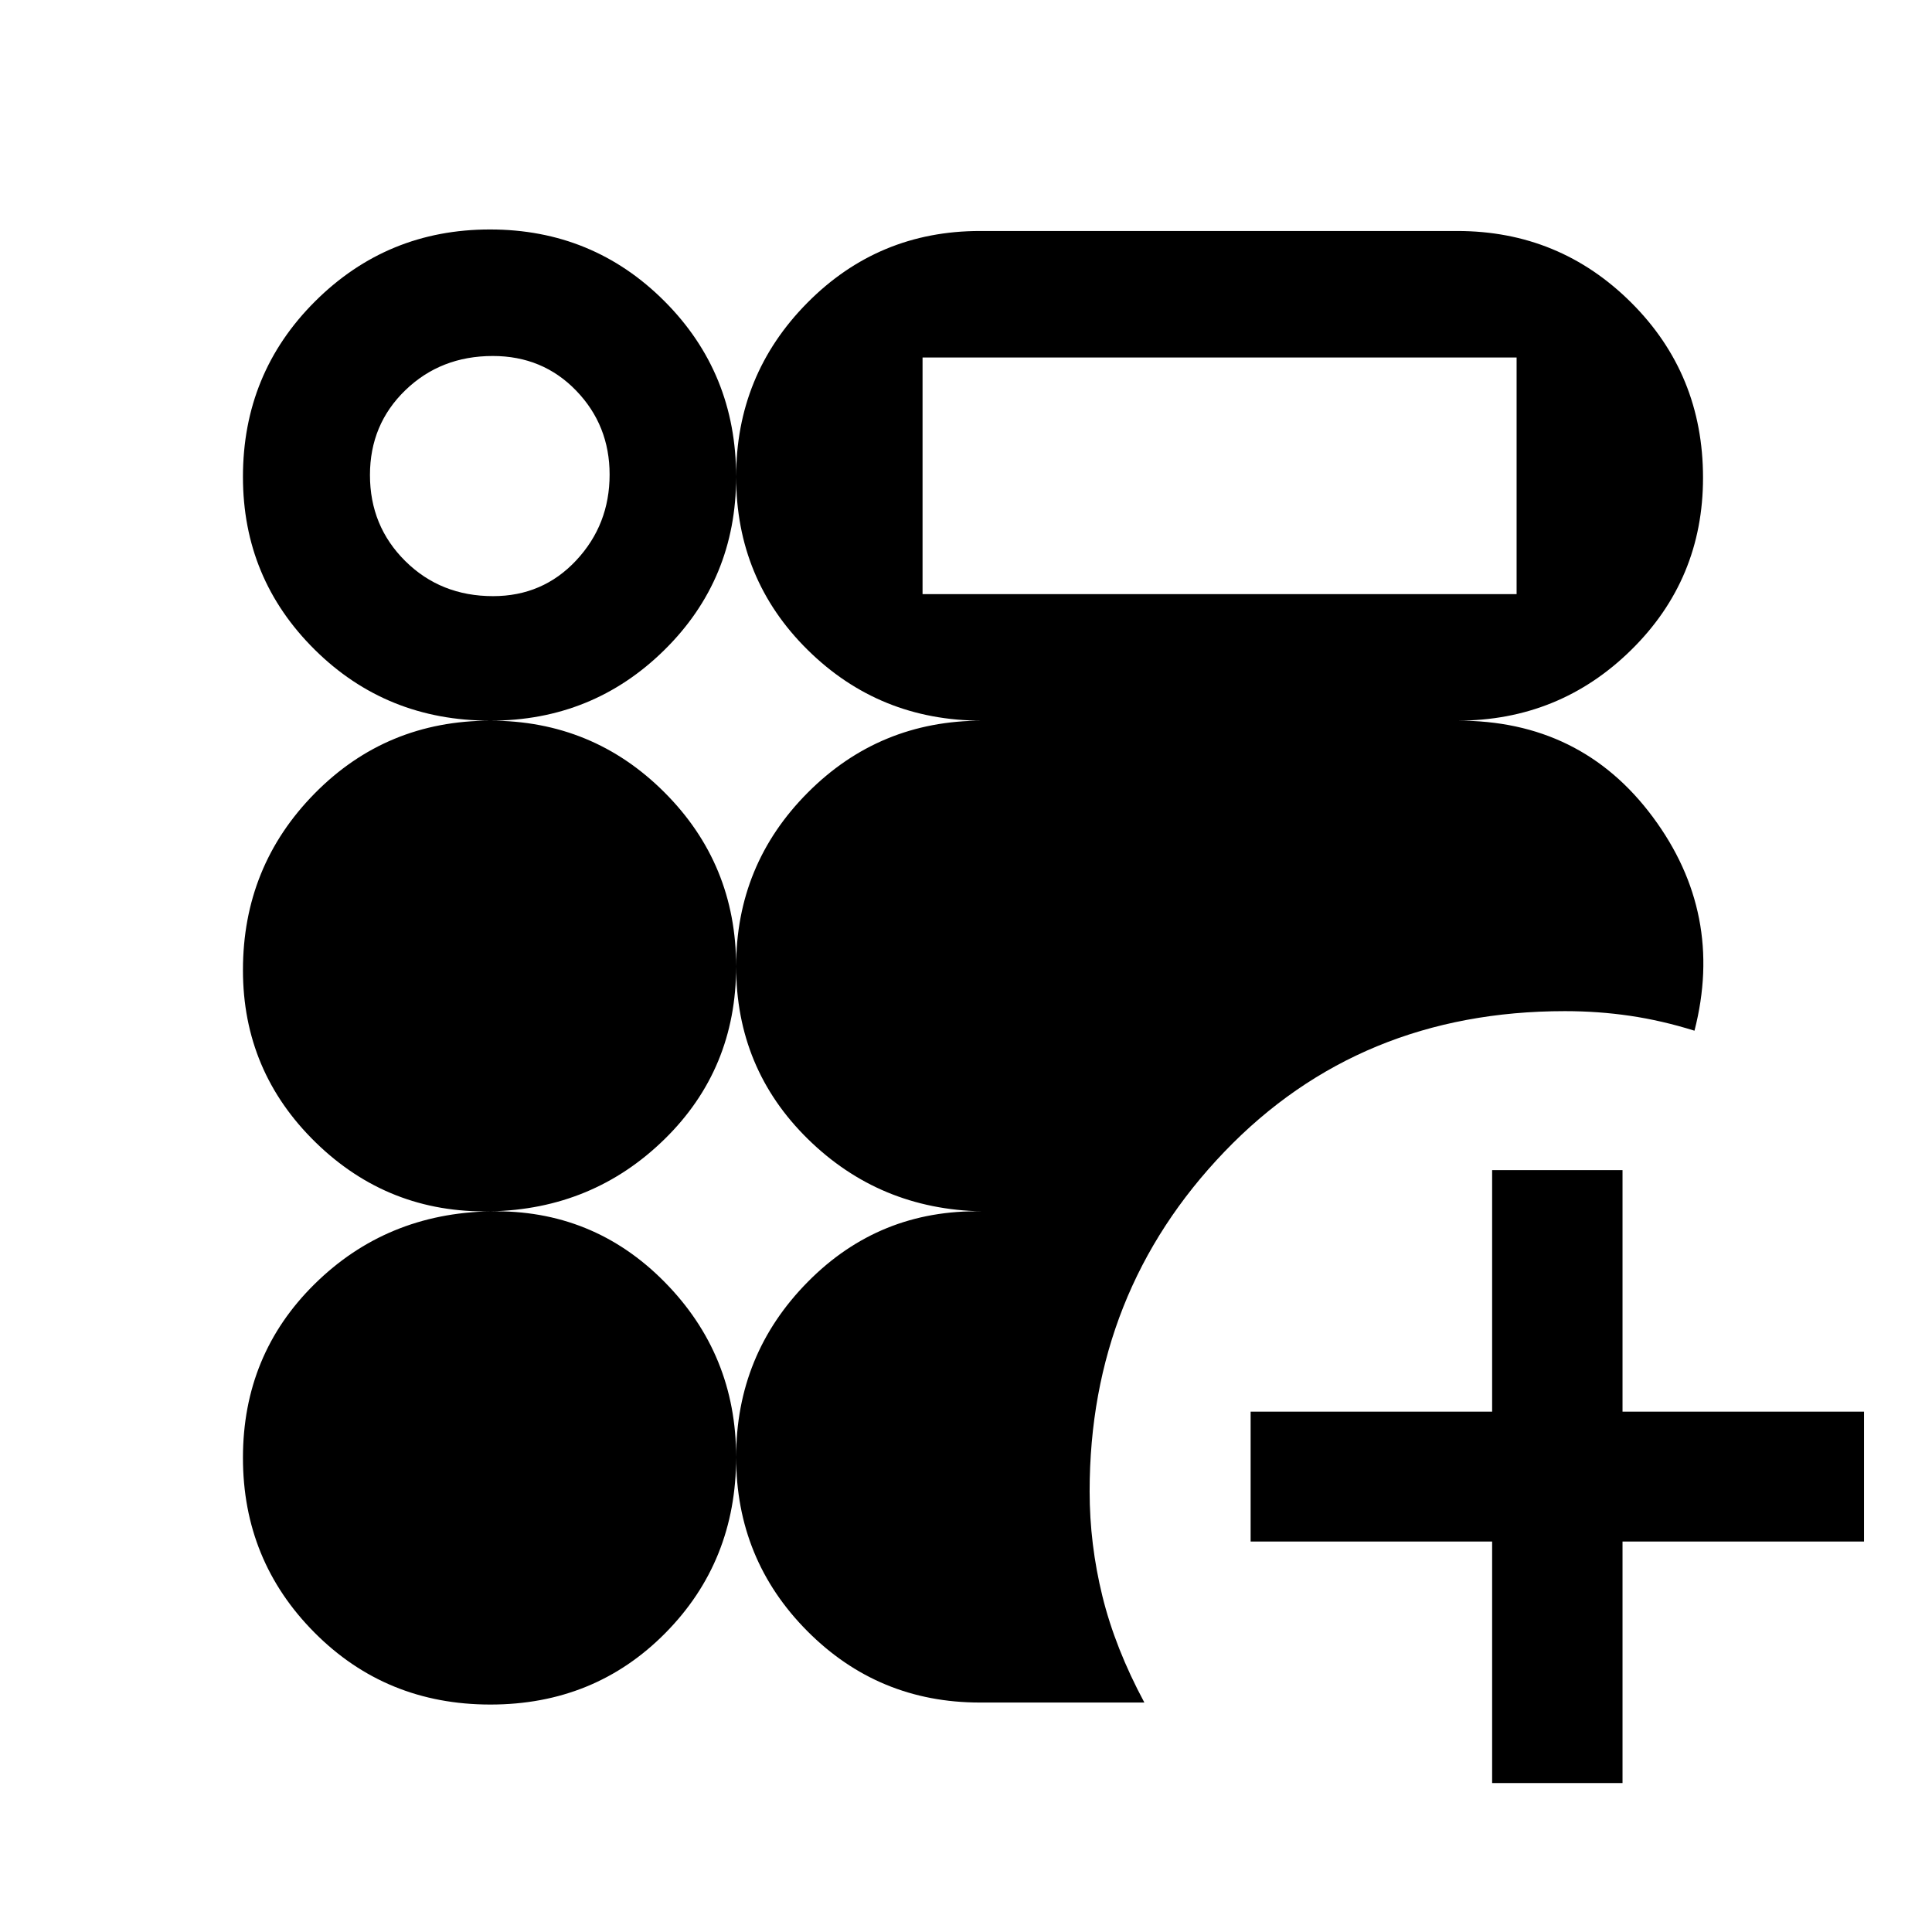
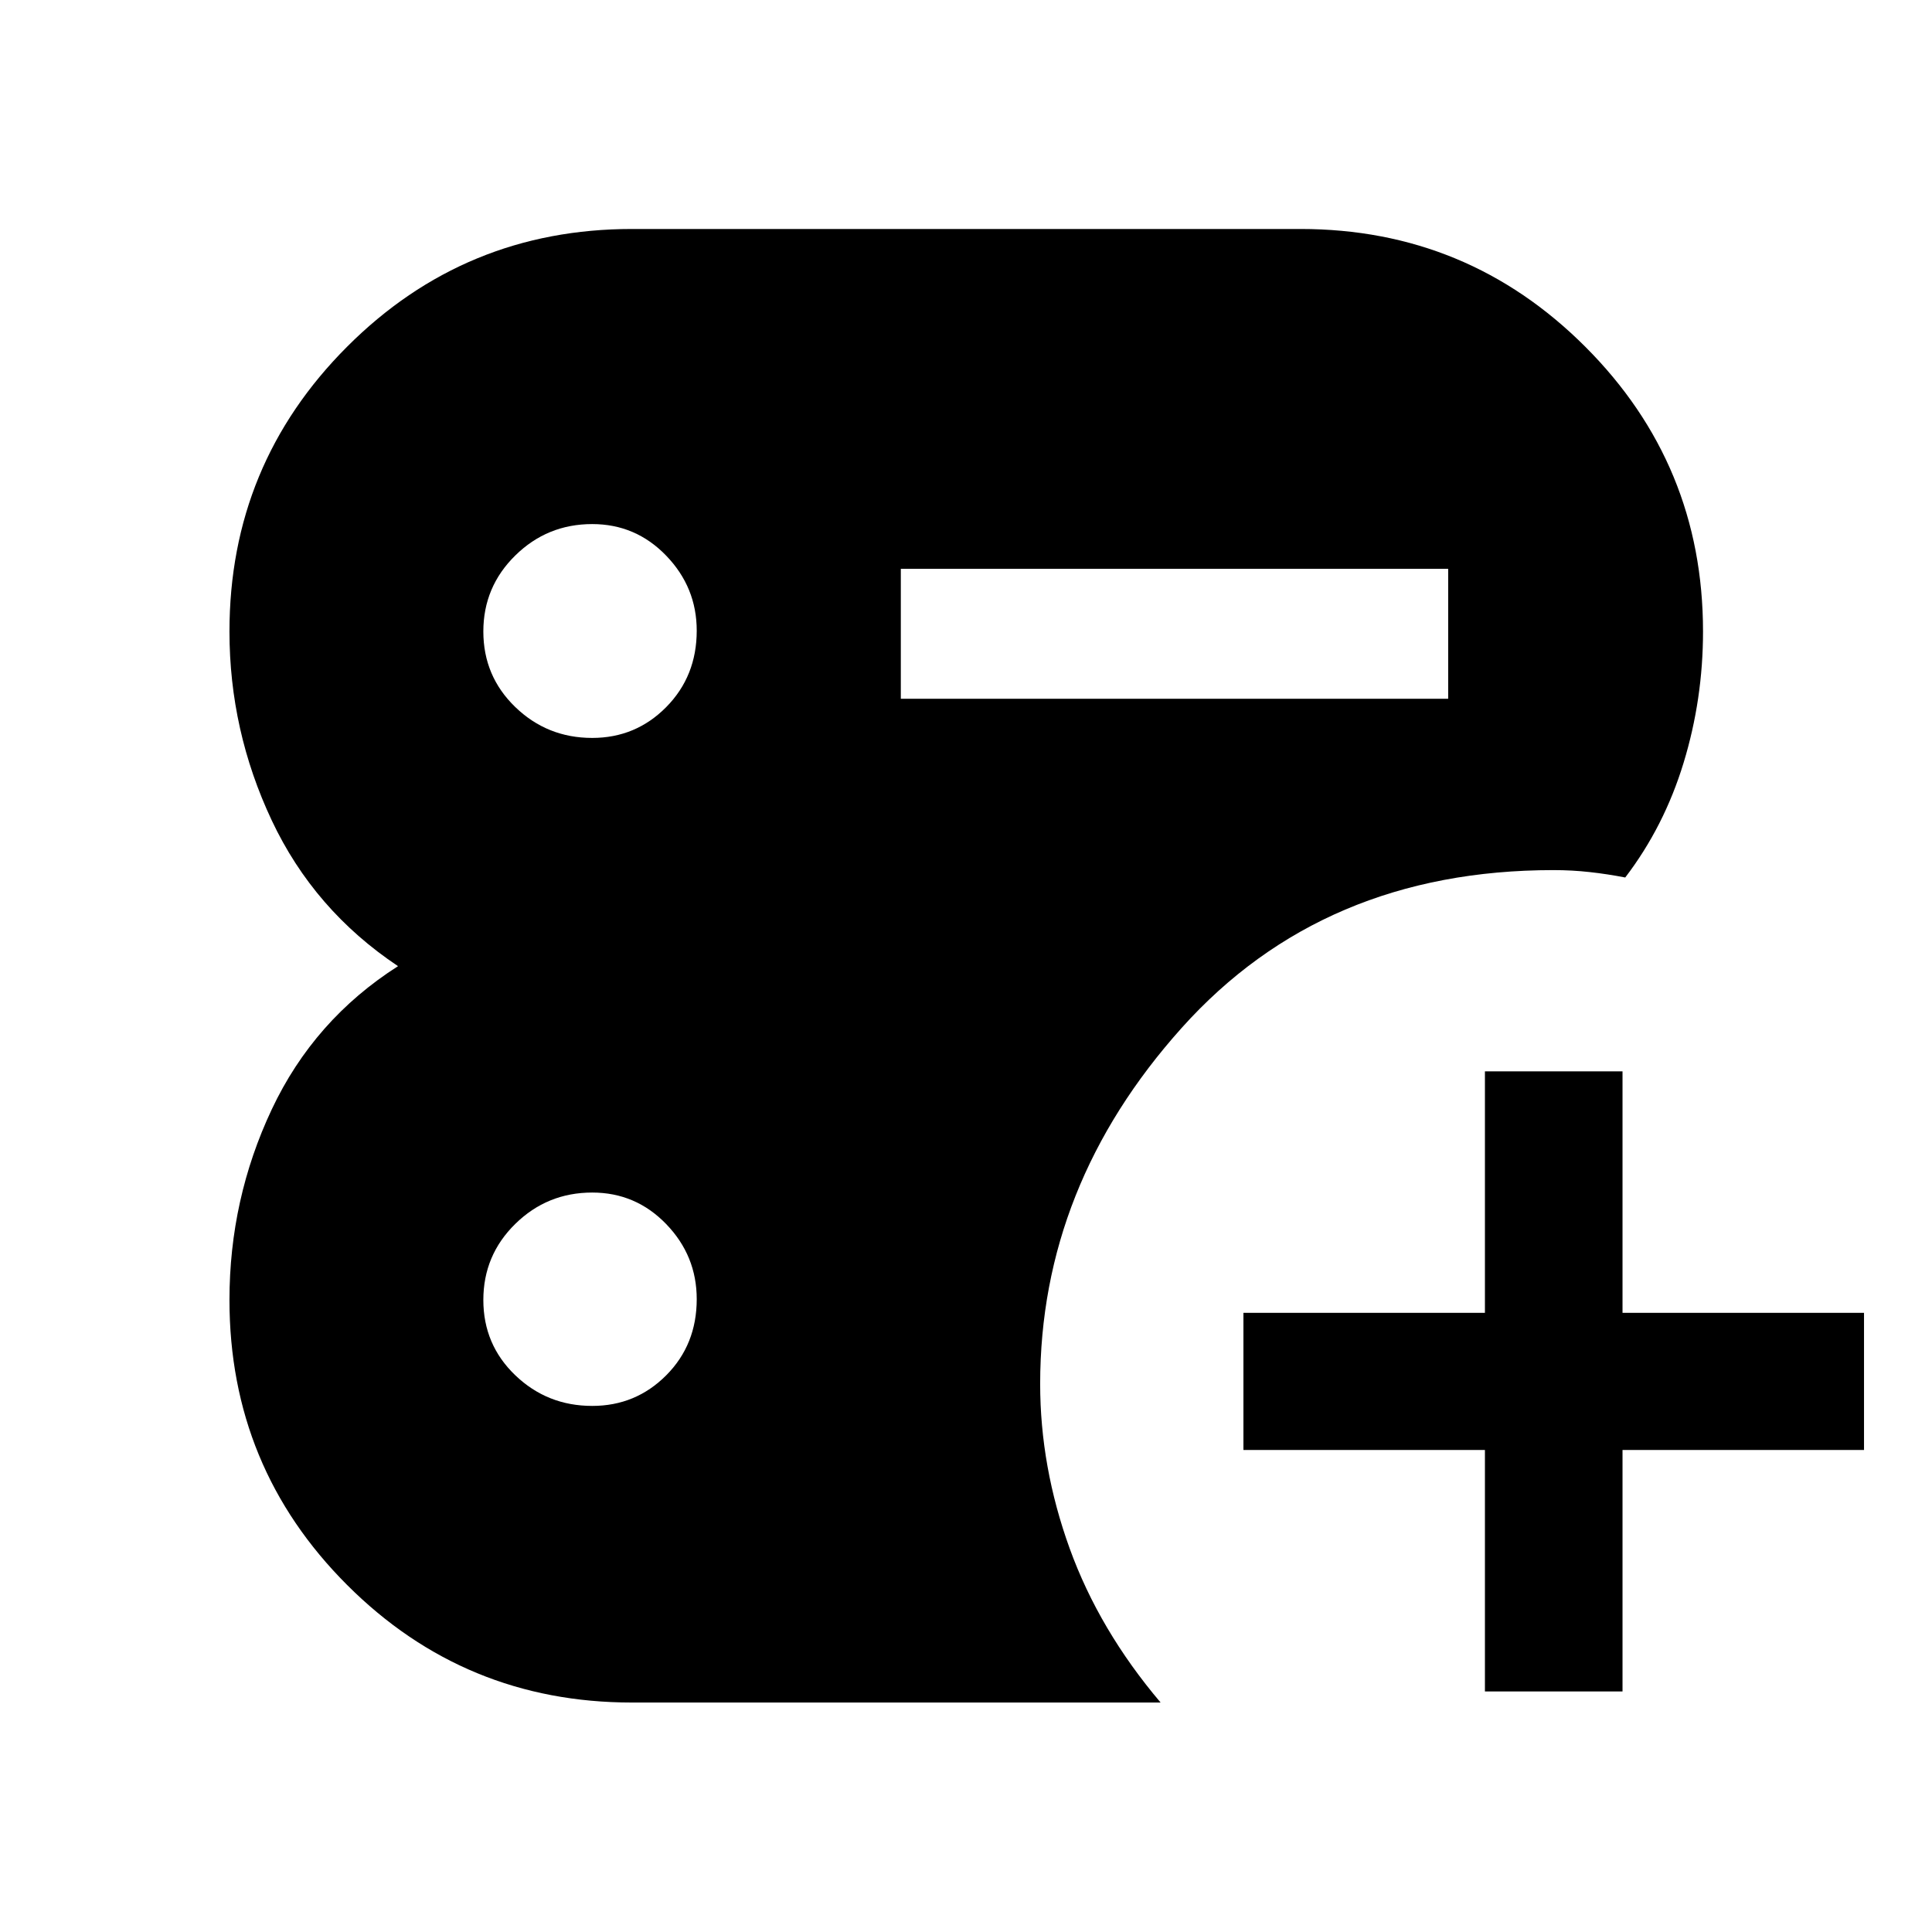
<svg xmlns="http://www.w3.org/2000/svg" viewBox="0 -960 960 960">
-   <path d="M741.43-74.02v-120h-120v-64.55h120v-120h64.79v120h120v64.55h-120v120h-64.79Zm-497.77-39q-51.85 0-87.39-35.76-35.55-35.75-35.55-86.83 0-51.28 35.63-86.38 35.62-35.1 87.28-36.1-50.66 1-86.78-34.25-36.13-35.25-36.13-85.6 0-51.61 35.63-87.79 35.62-36.18 87.28-36.18-51.66 0-87.28-35.31-35.63-35.31-35.63-85.84 0-51.48 35.85-87.2 35.85-35.72 86.89-35.72 51.13 0 86.72 35.65 35.6 35.66 35.6 87.26 0-50.7 35.34-86.43 35.33-35.72 85.81-35.72h237.14q50.75 0 86.45 35.56 35.7 35.55 35.7 87.04 0 50.48-35.7 85.59-35.7 35.12-86.45 35.12 61.43-.24 97.15 47.81 35.71 48.06 20.76 106.25-16.26-5.08-32.03-7.4-15.76-2.32-32.36-2.32-102.14 0-169.15 69.84t-67.01 168.79q0 26.31 6.36 52.13 6.36 25.83 20.84 52.79h-81.7q-50.53 0-85.84-35.56t-35.31-86.35q0 51.79-35.14 87.35-35.14 35.56-86.98 35.56Zm1.33-550.76q24.72 0 41.32-17.76t16.6-42.64q0-24.51-16.62-41.72-16.61-17.21-41.42-17.21-25.87 0-43.46 17.01-17.58 17.01-17.58 42.15 0 25.36 17.58 42.77 17.59 17.4 43.58 17.4Zm213.42-1h295.18v-117.57H458.41v117.57Zm-92.63 428.85q0-51.06 35.6-87.11t86.55-35.05q-50.95-1-86.55-35.99-35.6-34.99-35.6-85.68 0 51-35.6 85.84-35.59 34.83-86.55 35.83 50.96-1 86.55 35.05 35.6 36.05 35.6 87.11Zm0-243.83q0-50.66 35.6-86.4 35.6-35.75 86.55-35.75-50.95 0-86.55-35.1-35.6-35.1-35.6-86.06 0 50.9-35.63 86.03-35.62 35.13-86.52 35.13 50.9 0 86.52 35.62 35.63 35.62 35.63 86.53Z" />
+   <path d="M737.85-119.52v-120h-120v-68.13h120v-120h68.37v120h120v68.13h-120v120h-68.37ZM294.27-261.41q21.64 0 36.78-15.22 15.15-15.22 15.15-37.83 0-21.58-15.15-37.28-15.14-15.69-36.78-15.69-22.35 0-38.22 15.57-15.88 15.57-15.88 37.82 0 22.19 15.88 37.41 15.87 15.22 38.22 15.22Zm0-331.92q21.64 0 36.78-15.33Q346.2-624 346.2-646.63q0-21.52-15.15-37.24-15.14-15.72-36.78-15.72-22.35 0-38.22 15.6-15.88 15.59-15.88 37.77 0 22.22 15.88 37.56 15.87 15.33 38.22 15.33Zm19.77 479.31q-83.15 0-141.58-58.44-58.44-58.43-58.44-141.58 0-50.09 21-94.68 21-44.58 62.76-71.2-41.76-27.86-62.76-72.45t-21-93.83q0-83 58.44-141.51 58.43-58.51 141.58-58.51H646.2q83 0 141.51 58.51 58.51 58.51 58.51 141.51 0 33.63-9.67 65.29-9.66 31.65-28.98 56.93-8.86-1.72-17.64-2.69-8.78-.98-18.02-.98-114.46 0-184.76 78.43-70.3 78.44-70.3 176.87 0 41.25 14.67 81.79 14.68 40.55 45.18 76.54H314.04ZM447.61-612.8h271.98v-64.55H447.61v64.55Z" />
</svg>
